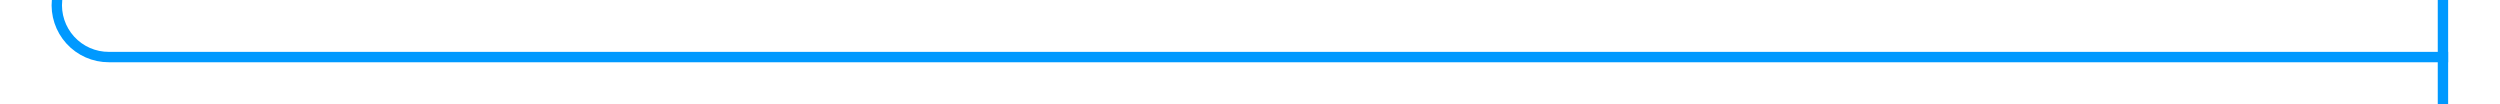
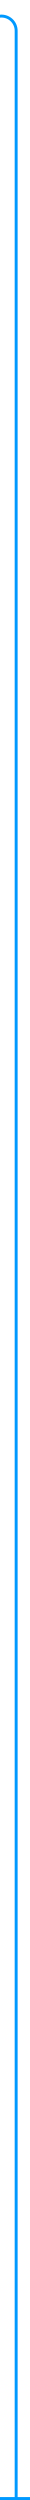
- <svg xmlns="http://www.w3.org/2000/svg" version="1.1" width="241px" height="10px" preserveAspectRatio="xMinYMid meet" viewBox="261 2337  241 8">
-   <path d="M 266.5 630  L 266.5 2336  A 5 5 0 0 0 271.5 2341.5 L 497 2341.5  " stroke-width="1" stroke="#0099ff" fill="none" />
-   <path d="M 266.5 629  A 3 3 0 0 0 263.5 632 A 3 3 0 0 0 266.5 635 A 3 3 0 0 0 269.5 632 A 3 3 0 0 0 266.5 629 Z M 496 2336  L 496 2347  L 497 2347  L 497 2336  L 496 2336  Z " fill-rule="nonzero" fill="#0099ff" stroke="none" />
+ <svg xmlns="http://www.w3.org/2000/svg" version="1.1" width="10px" height="851px" preserveAspectRatio="xMidYMin meet" viewBox="497 309  8 851">
+   <path d="M 280 314.5  L 496 314.5  A 5 5 0 0 1 501.5 319.5 L 501.5 1160  " stroke-width="1" stroke="#0099ff" fill="none" />
+   <path d="M 282 311.5  A 3 3 0 0 0 279 314.5 A 3 3 0 0 0 282 317.5 A 3 3 0 0 0 285 314.5 A 3 3 0 0 0 282 311.5 Z M 507 1159  L 496 1159  L 496 1160  L 507 1160  L 507 1159  Z " fill-rule="nonzero" fill="#0099ff" stroke="none" />
</svg>
